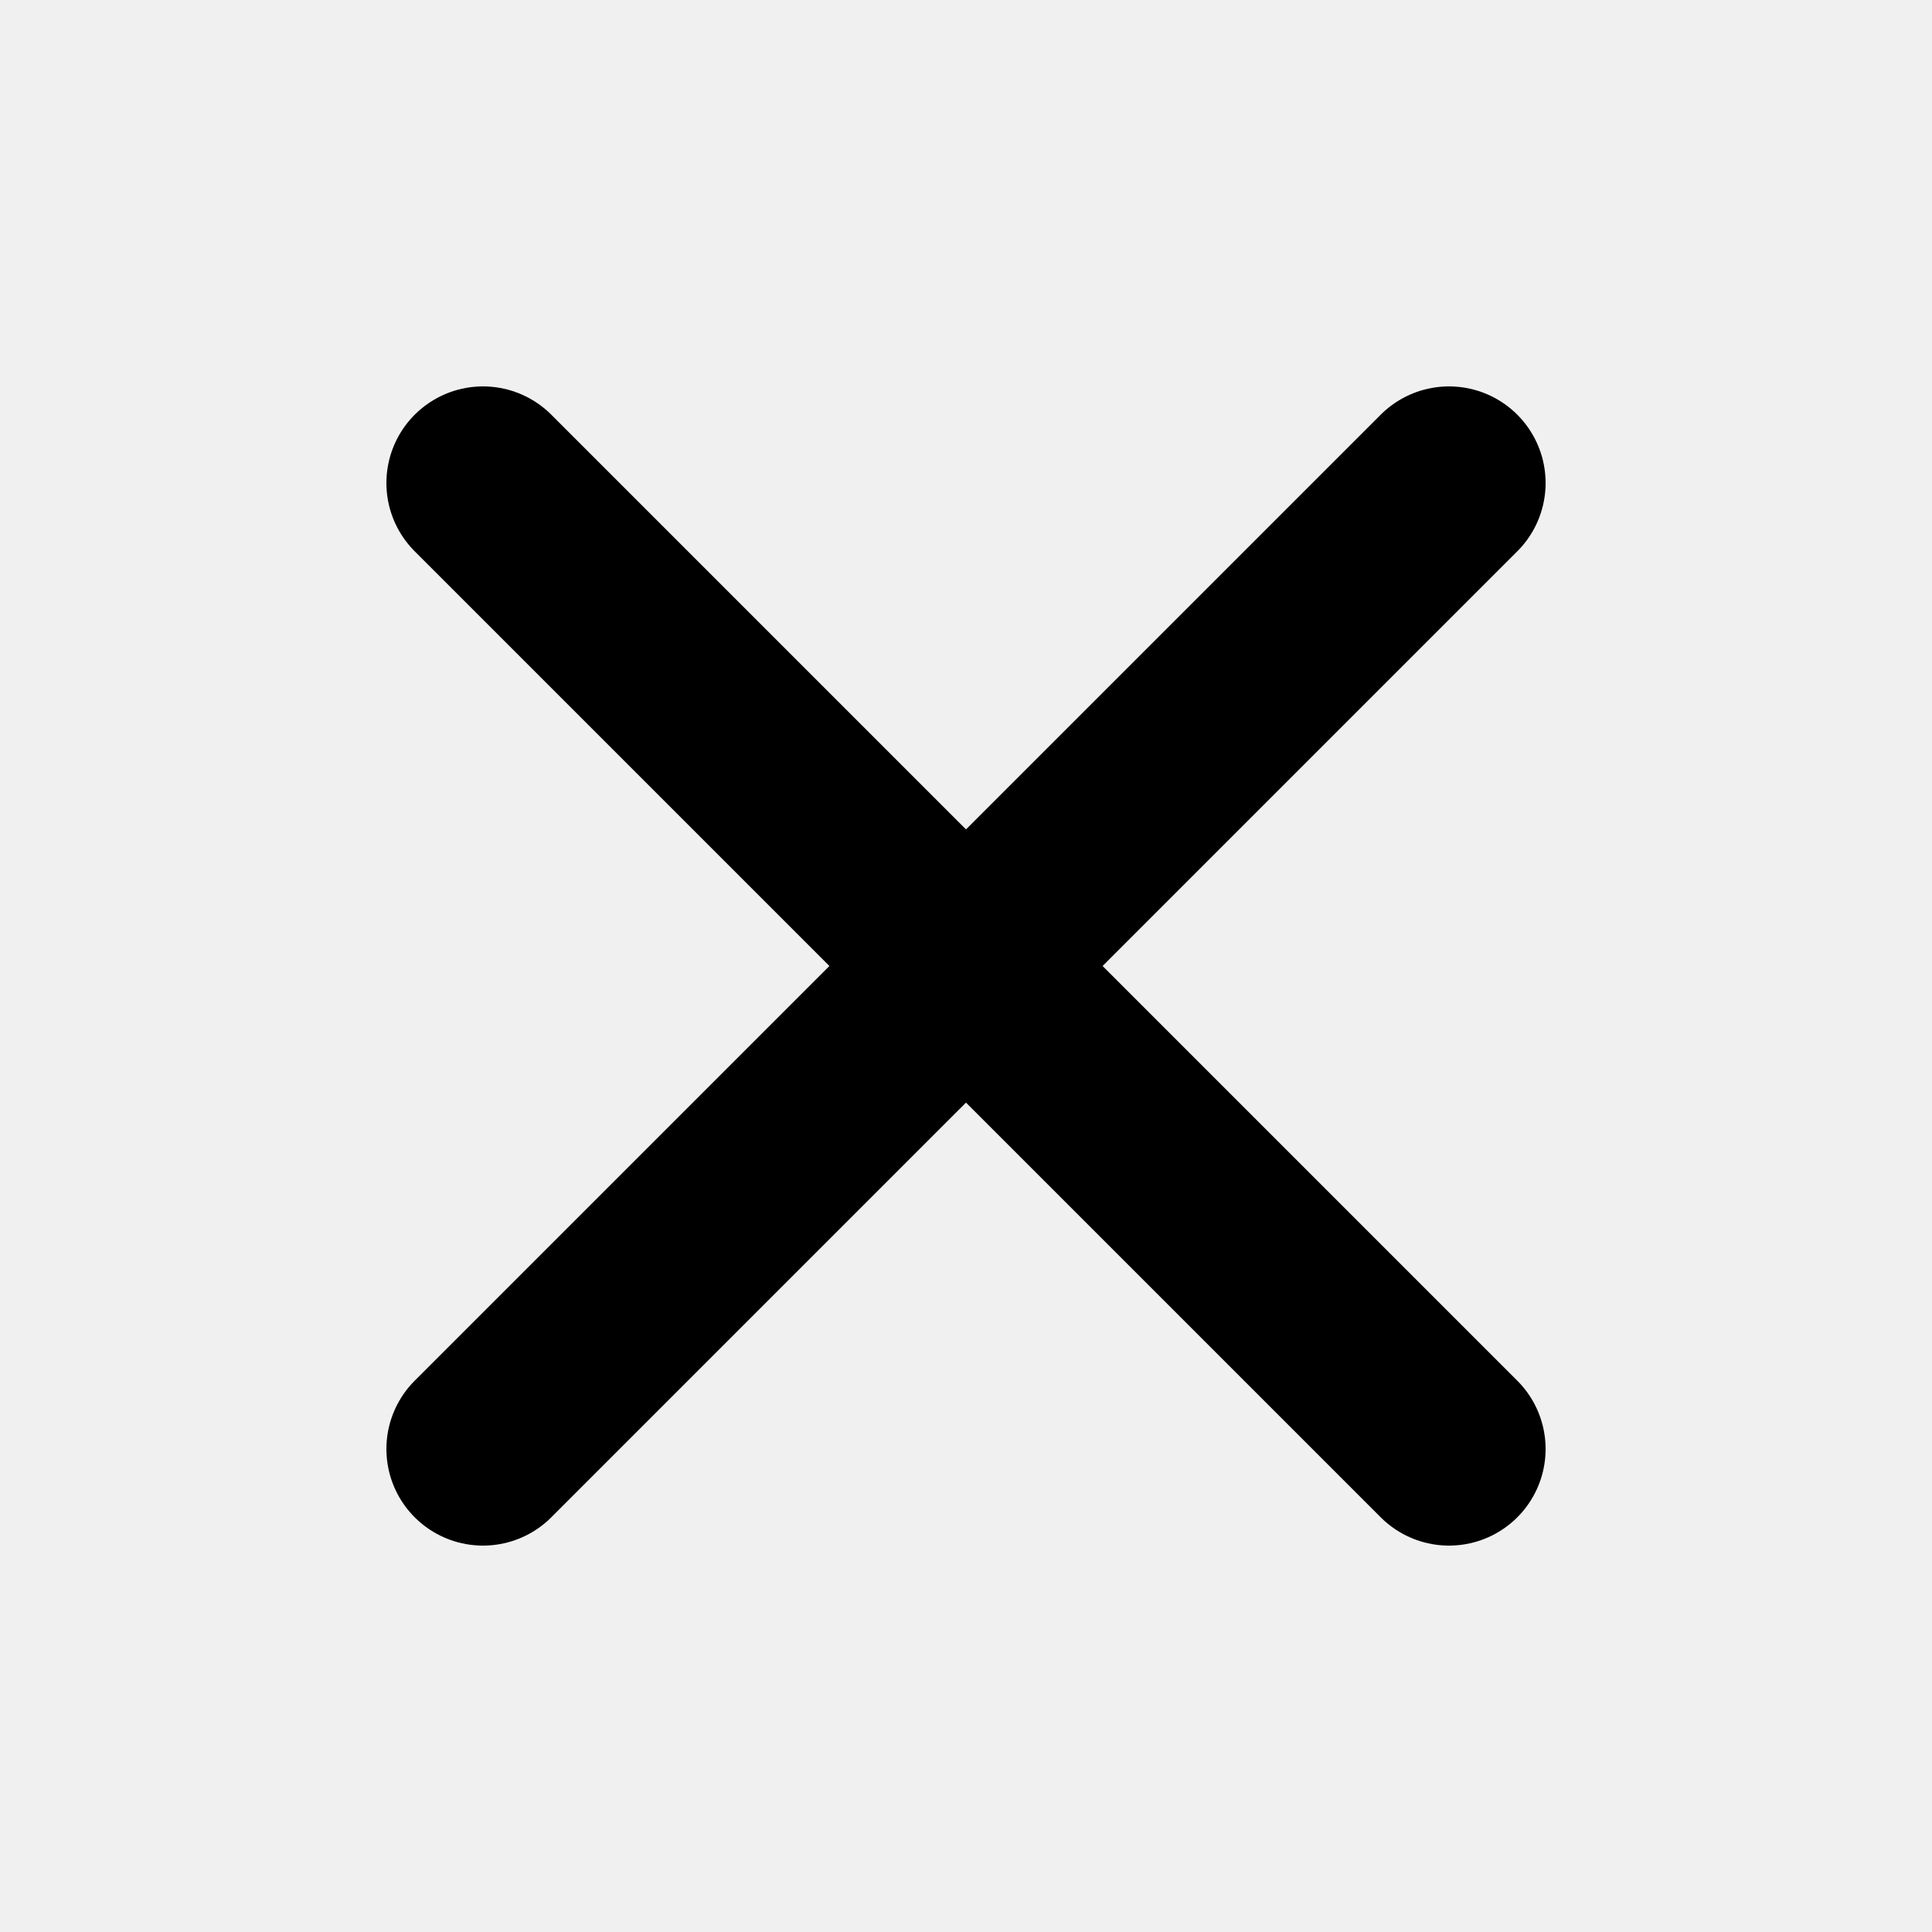
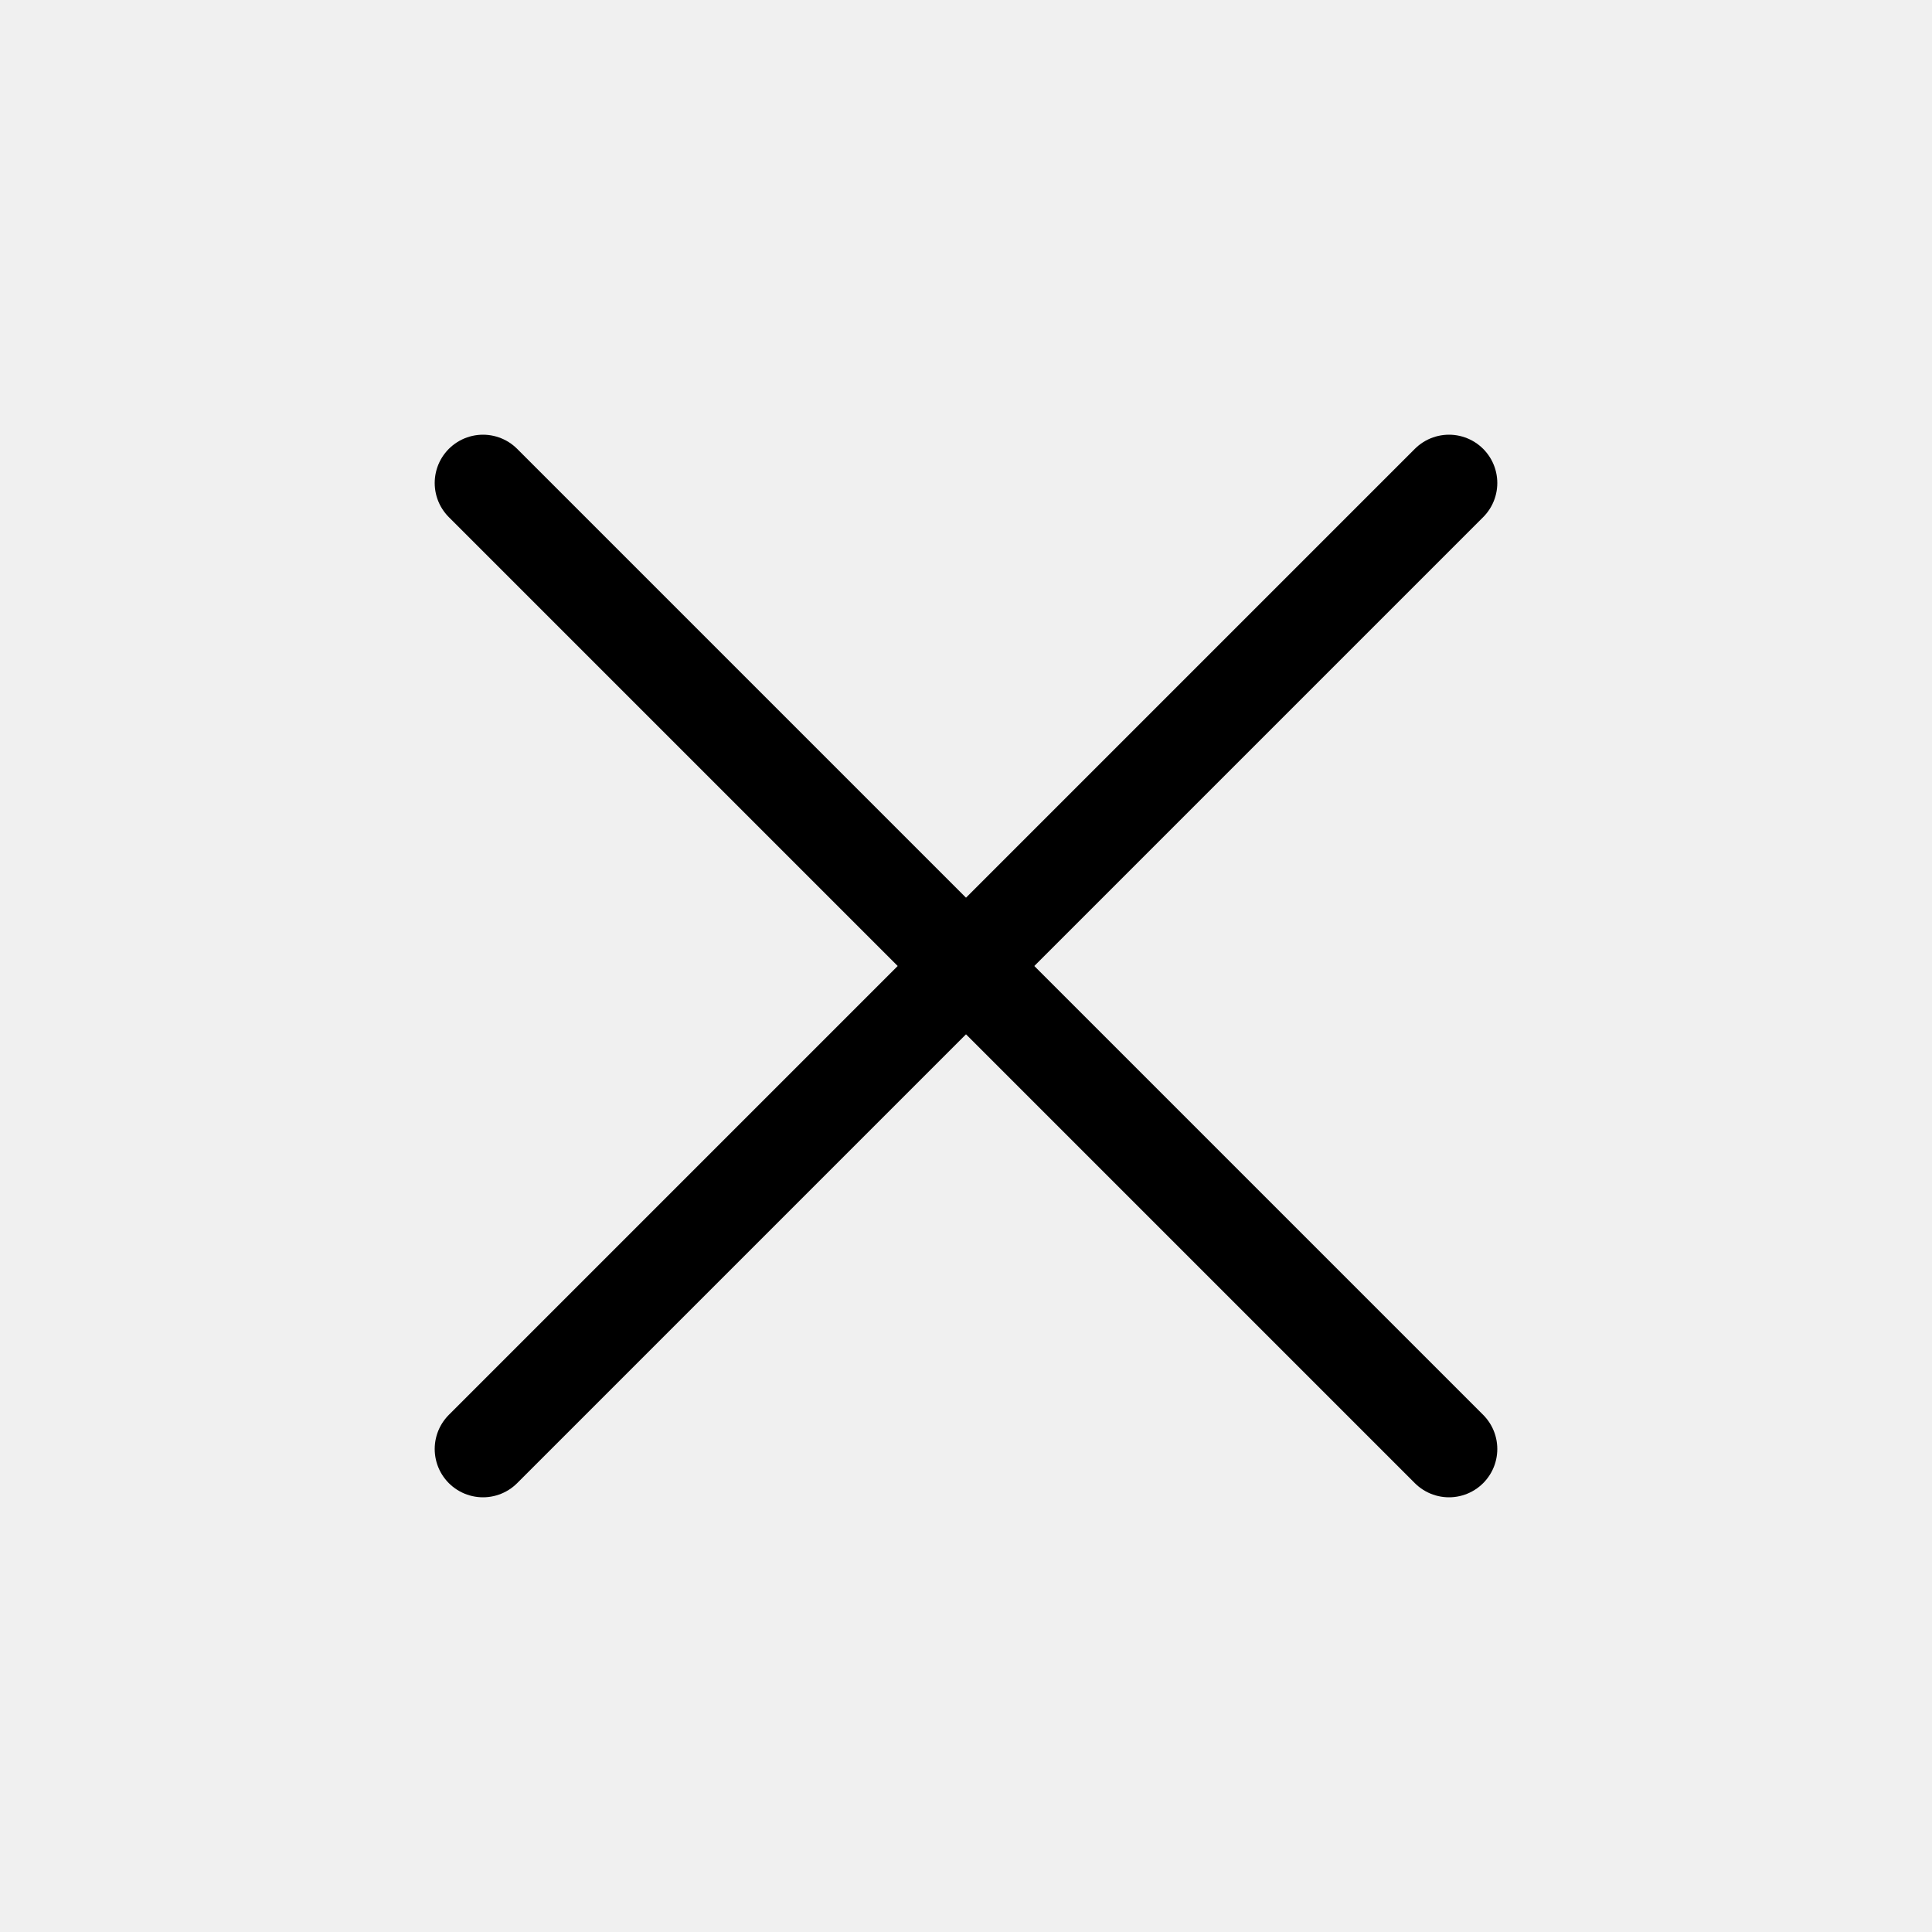
- <svg xmlns="http://www.w3.org/2000/svg" version="1.1" width="10" height="10">
+ <svg xmlns="http://www.w3.org/2000/svg" version="1.1" width="20" height="20">
  <style>
        line {
            stroke: black;
            stroke-width: 1px;
            stroke-linecap: round;
        }
        @media (prefers-color-scheme: dark) {
            line {
                stroke: white;
            }
        }
    </style>
-   <line x1="2.5" x2="7.5" y1="2.5" y2="7.5" />
-   <line x1="2.5" x2="7.5" y1="7.5" y2="2.5" />
+   <line x1="5" x2="15" y1="5" y2="15" />
+   <line x1="5" x2="15" y1="15" y2="5" />
</svg>
